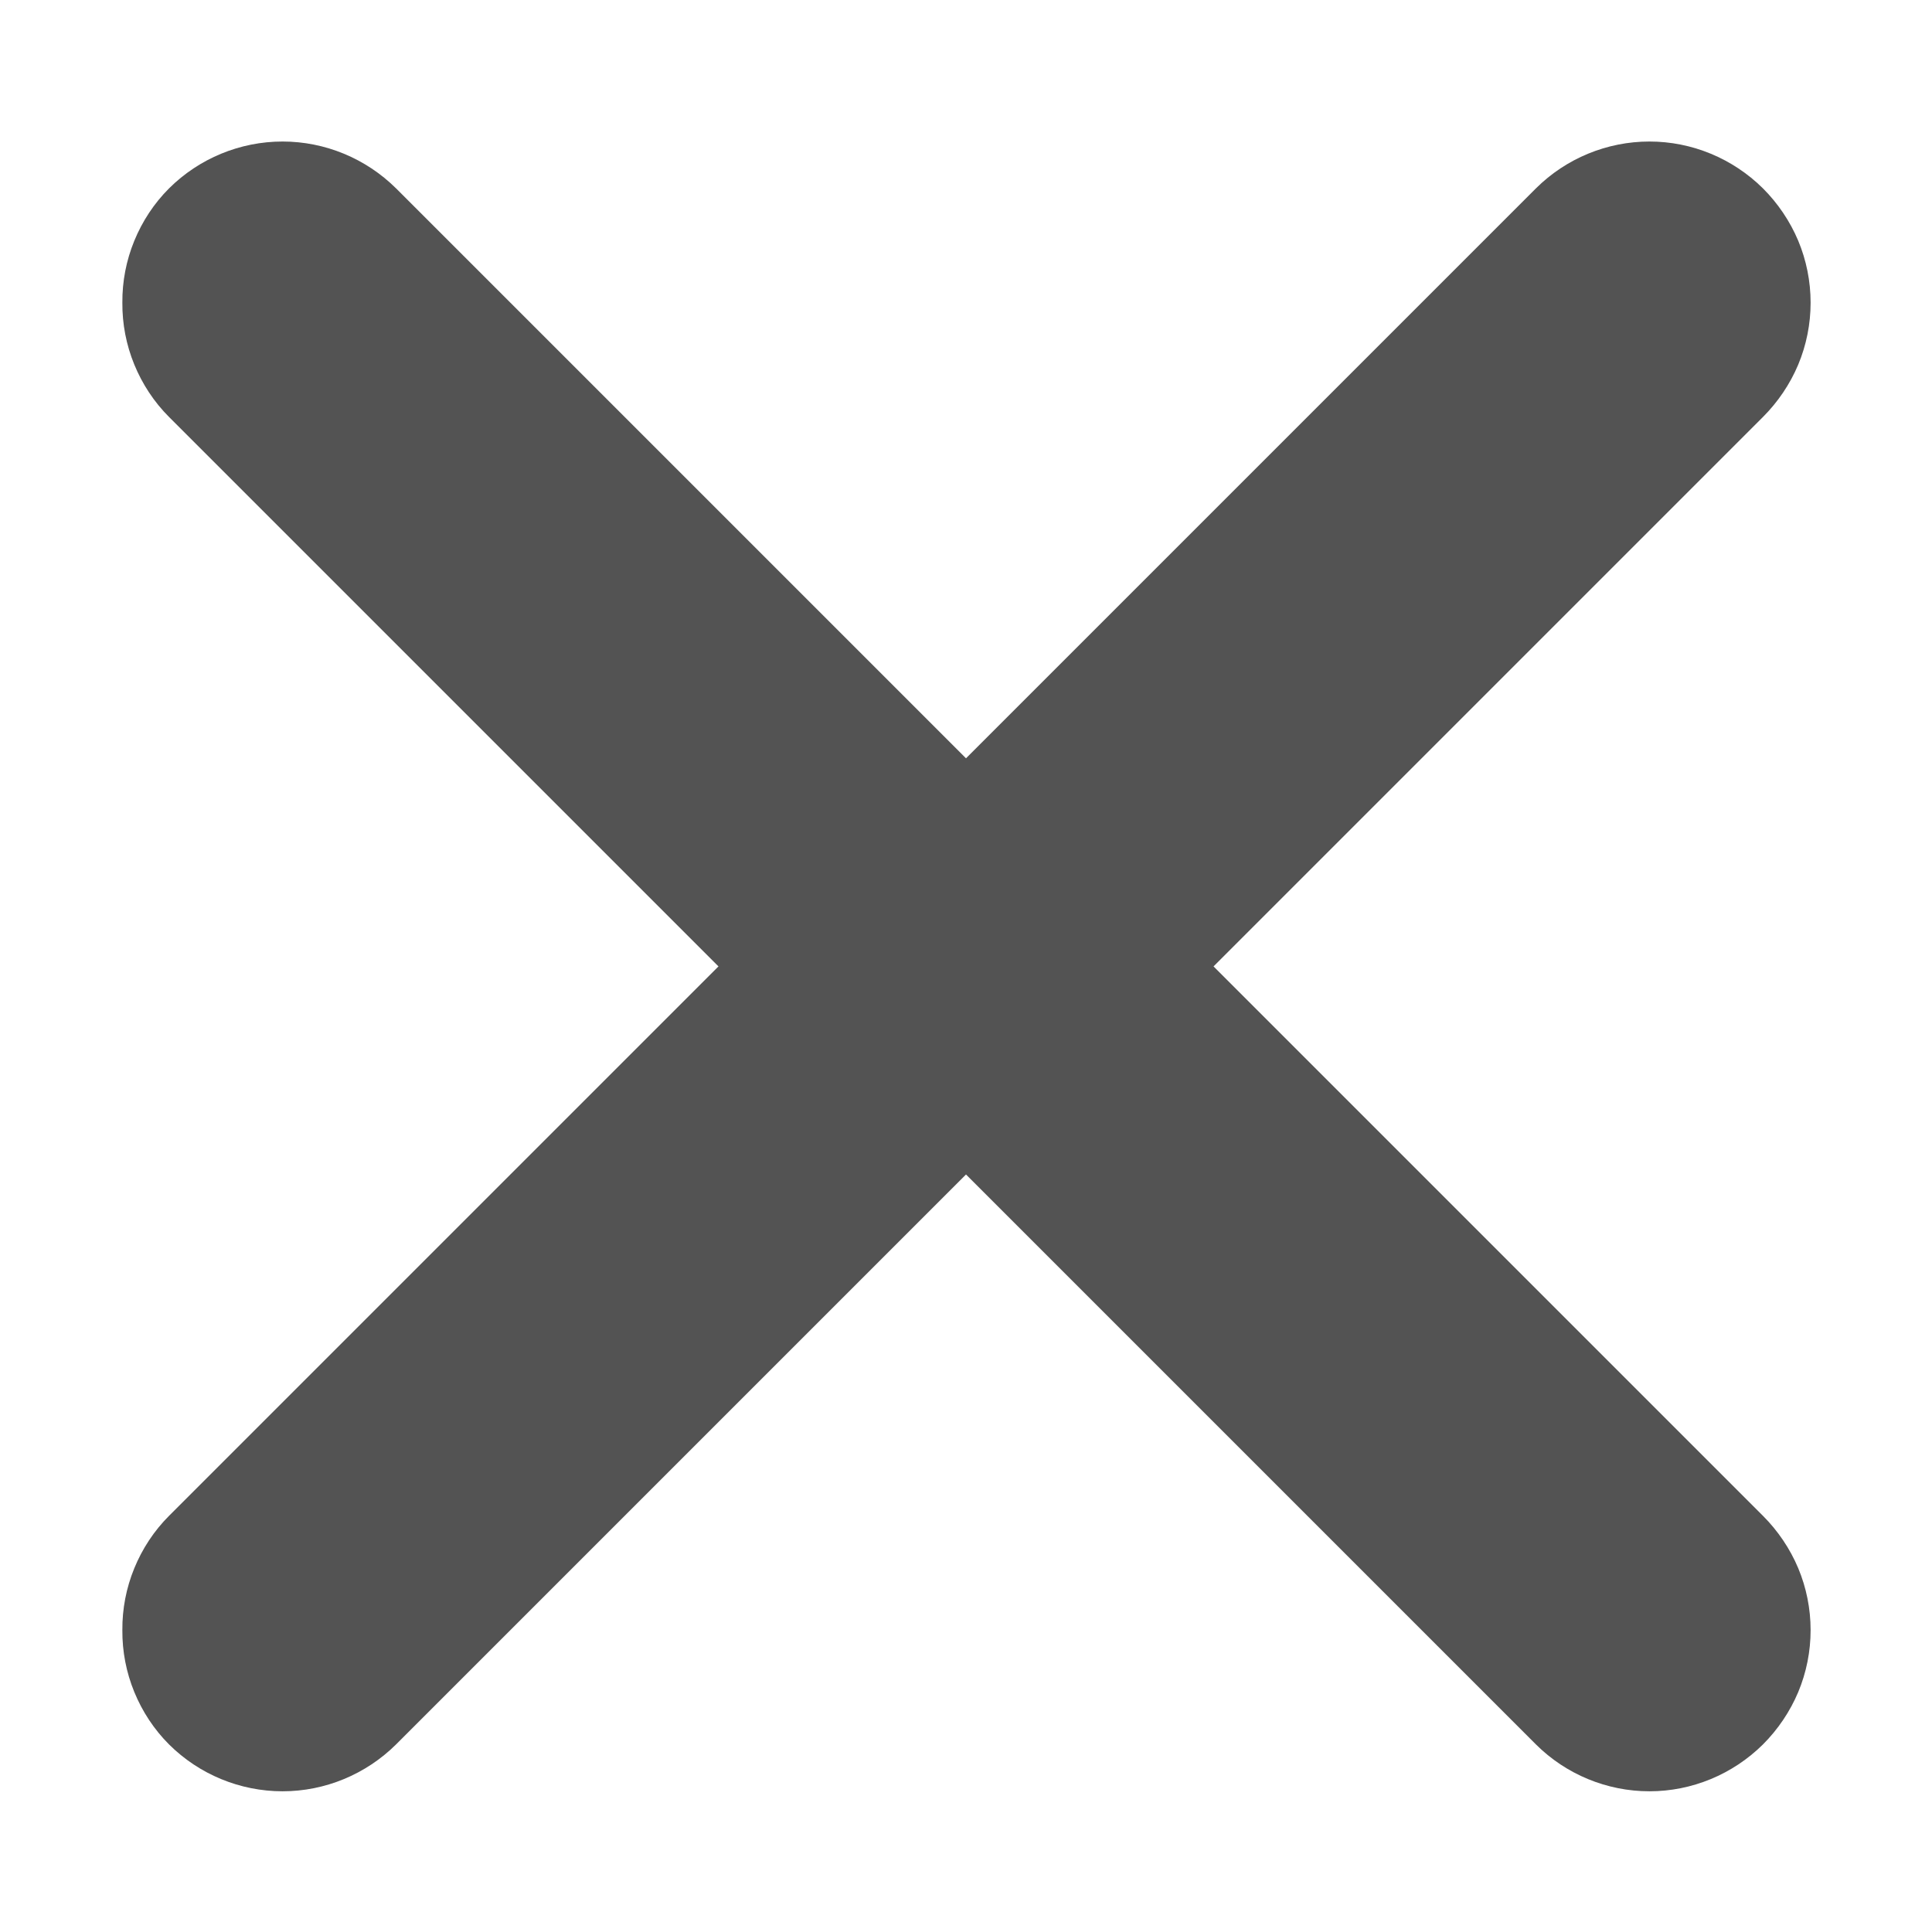
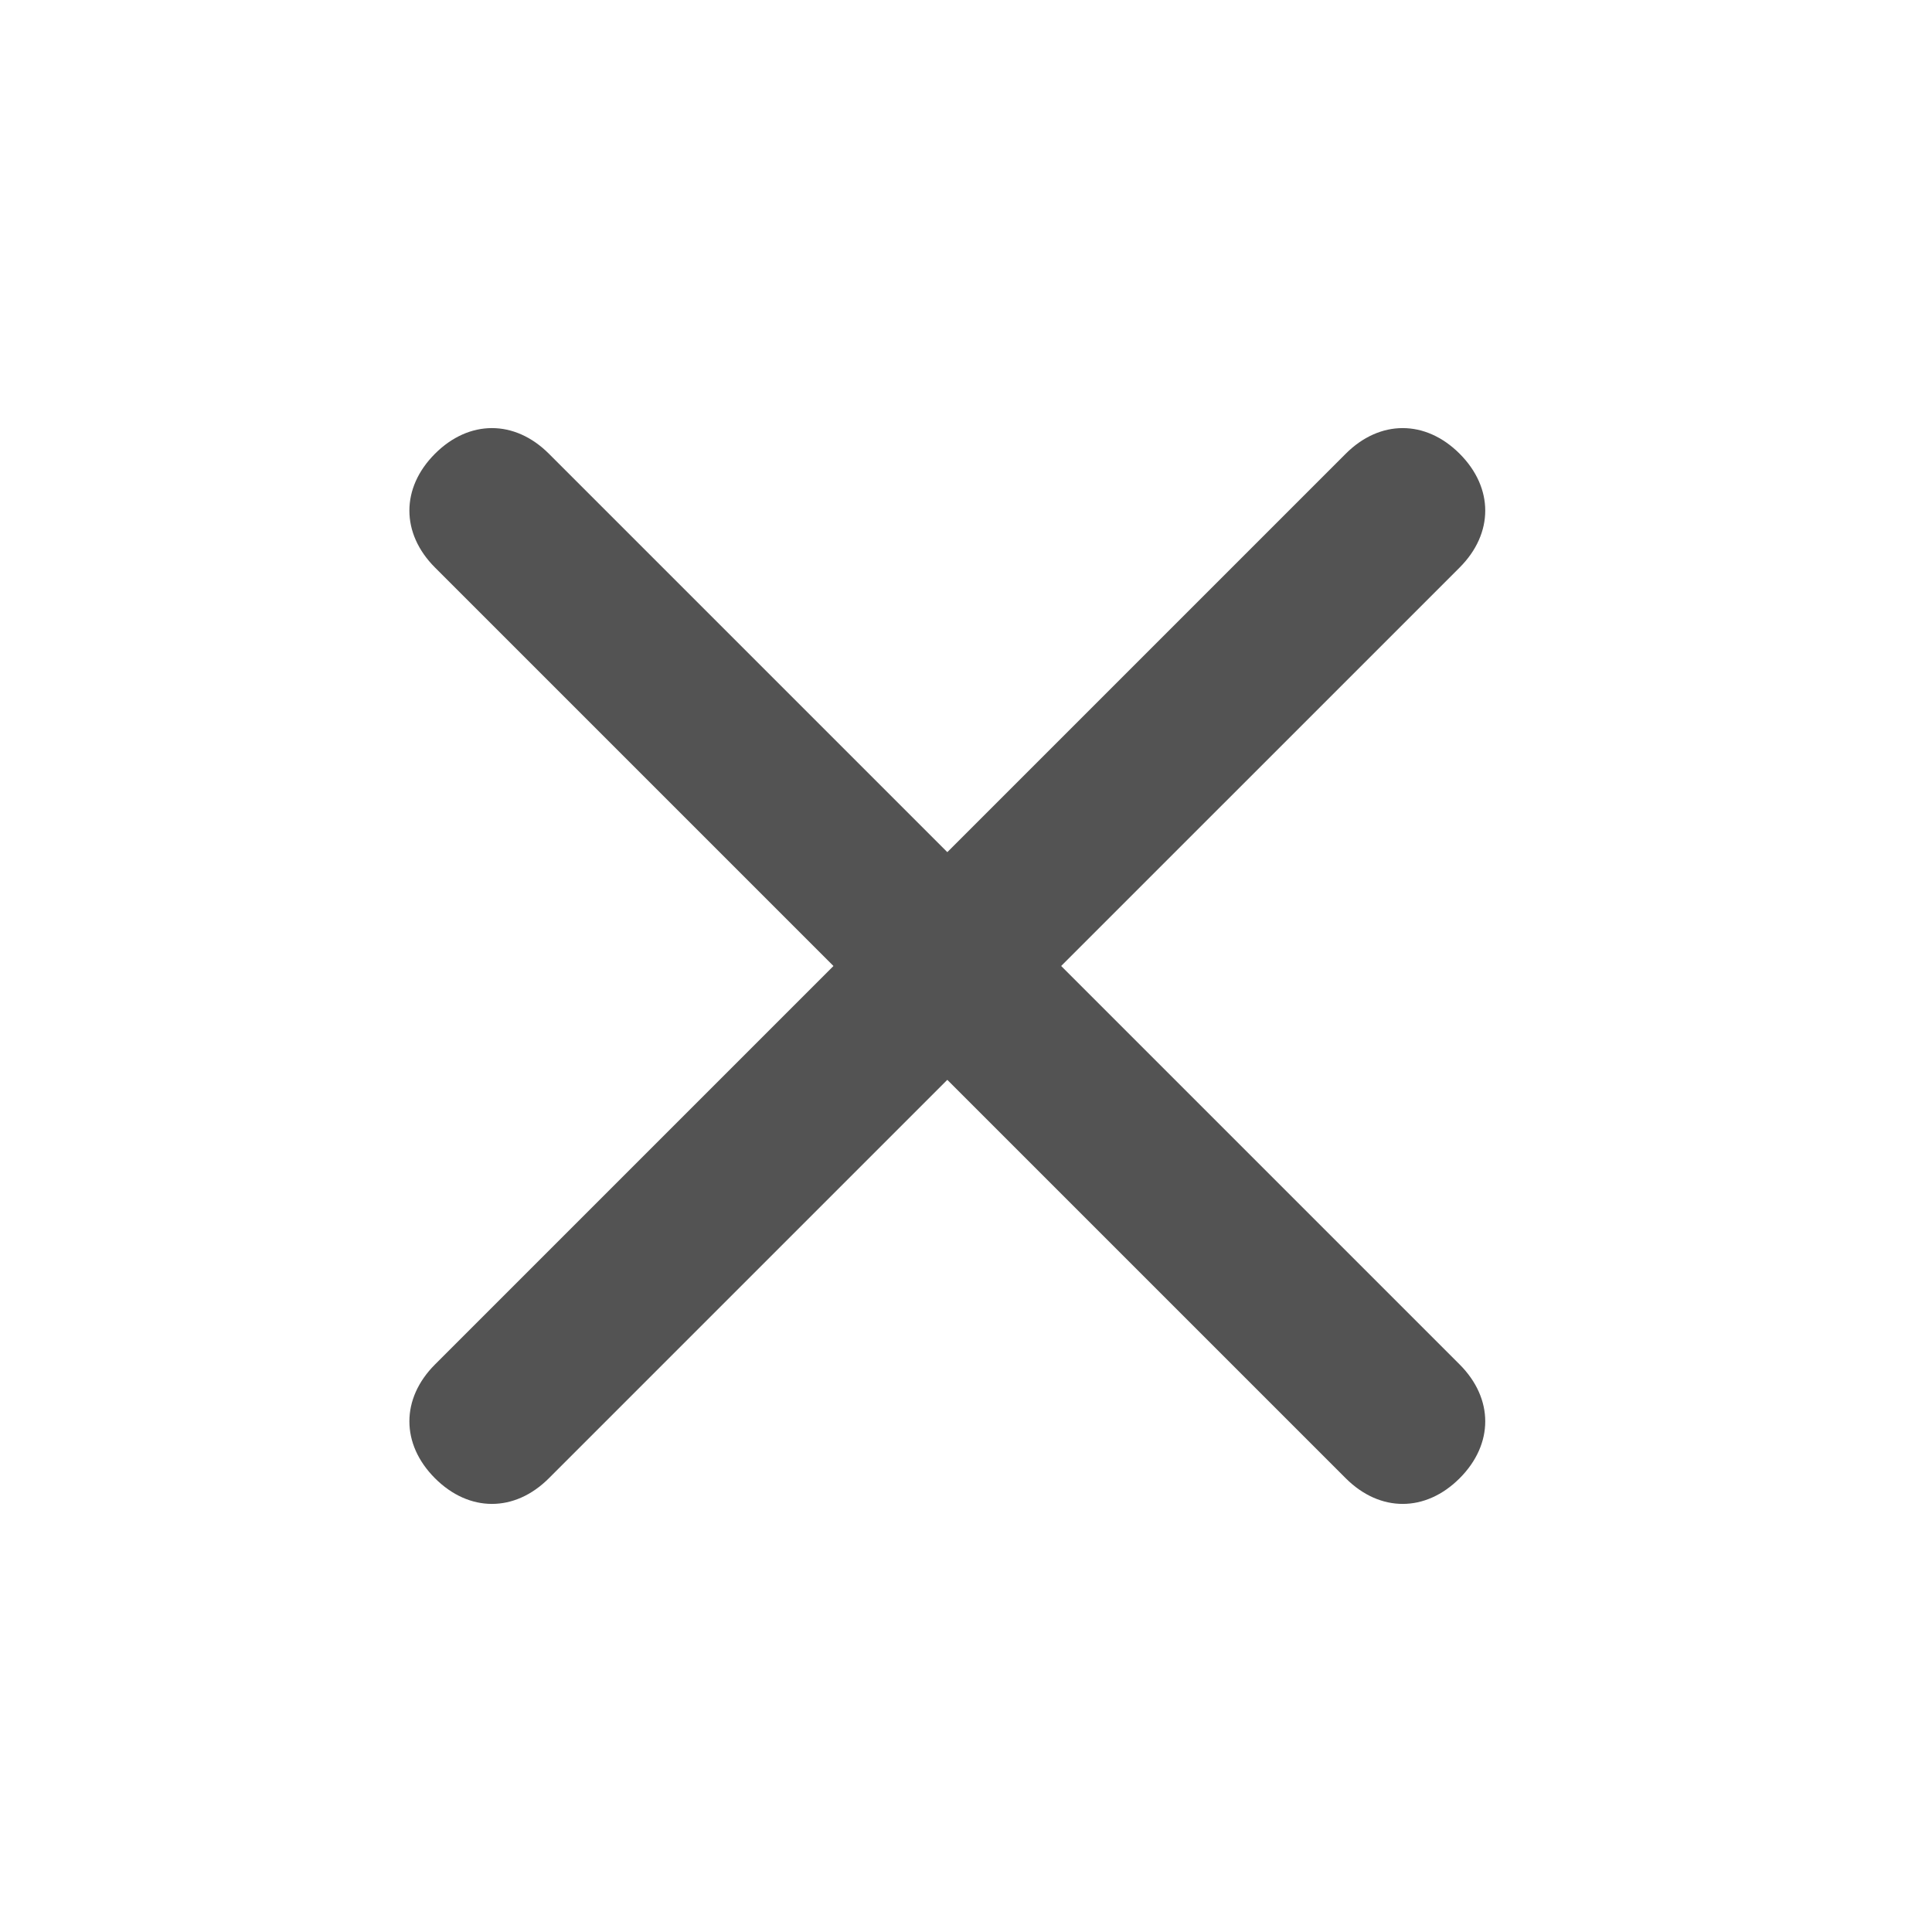
- <svg xmlns="http://www.w3.org/2000/svg" width="12" height="12" viewBox="0 0 12 12" fill="none">
-   <path d="M6.71 6.83L10.95 2.59C11.043 2.497 11.118 2.386 11.169 2.265C11.22 2.143 11.246 2.012 11.246 1.88C11.246 1.748 11.22 1.617 11.169 1.495C11.118 1.374 11.043 1.263 10.95 1.17C10.762 0.984 10.509 0.879 10.245 0.879C9.981 0.879 9.727 0.984 9.54 1.17L6 4.71L2.46 1.17C2.272 0.984 2.019 0.879 1.755 0.879C1.491 0.879 1.237 0.984 1.05 1.17C0.957 1.263 0.884 1.374 0.834 1.496C0.784 1.618 0.759 1.748 0.76 1.88C0.759 2.012 0.784 2.142 0.834 2.264C0.884 2.386 0.957 2.497 1.05 2.59L5.29 6.83C5.383 6.924 5.493 6.998 5.615 7.049C5.737 7.1 5.868 7.126 6 7.126C6.132 7.126 6.263 7.1 6.384 7.049C6.506 6.998 6.617 6.924 6.71 6.83Z" fill="#535353" />
-   <path d="M6.71 5.175L10.95 9.415C11.043 9.508 11.118 9.619 11.169 9.74C11.22 9.862 11.246 9.993 11.246 10.125C11.246 10.257 11.22 10.388 11.169 10.51C11.118 10.631 11.043 10.742 10.95 10.835C10.762 11.021 10.509 11.126 10.245 11.126C9.981 11.126 9.727 11.021 9.54 10.835L6 7.295L2.46 10.835C2.272 11.021 2.019 11.126 1.755 11.126C1.491 11.126 1.237 11.021 1.05 10.835C0.957 10.742 0.884 10.631 0.834 10.509C0.784 10.387 0.759 10.257 0.76 10.125C0.759 9.993 0.784 9.863 0.834 9.741C0.884 9.619 0.957 9.508 1.05 9.415L5.29 5.175C5.383 5.081 5.493 5.007 5.615 4.956C5.737 4.905 5.868 4.879 6 4.879C6.132 4.879 6.263 4.905 6.384 4.956C6.506 5.007 6.617 5.081 6.71 5.175Z" fill="#535353" />
+ <svg xmlns="http://www.w3.org/2000/svg" width="50" height="50" viewBox="0 0 50 50" fill="none">
+   <path d="M14.204 38.258L37.775 14.688C38.659 13.804 38.659 12.626 37.775 11.742C36.891 10.858 35.712 10.858 34.828 11.742L11.258 35.312C10.374 36.196 10.374 37.374 11.258 38.258C12.142 39.142 13.321 39.142 14.204 38.258Z" fill="#535353" />
+   <path d="M11.258 14.688L34.828 38.258C35.712 39.142 36.891 39.142 37.775 38.258C38.659 37.374 38.659 36.196 37.775 35.312L14.205 11.742C13.321 10.858 12.142 10.858 11.258 11.742C10.374 12.626 10.374 13.804 11.258 14.688Z" fill="#535353" />
</svg>
